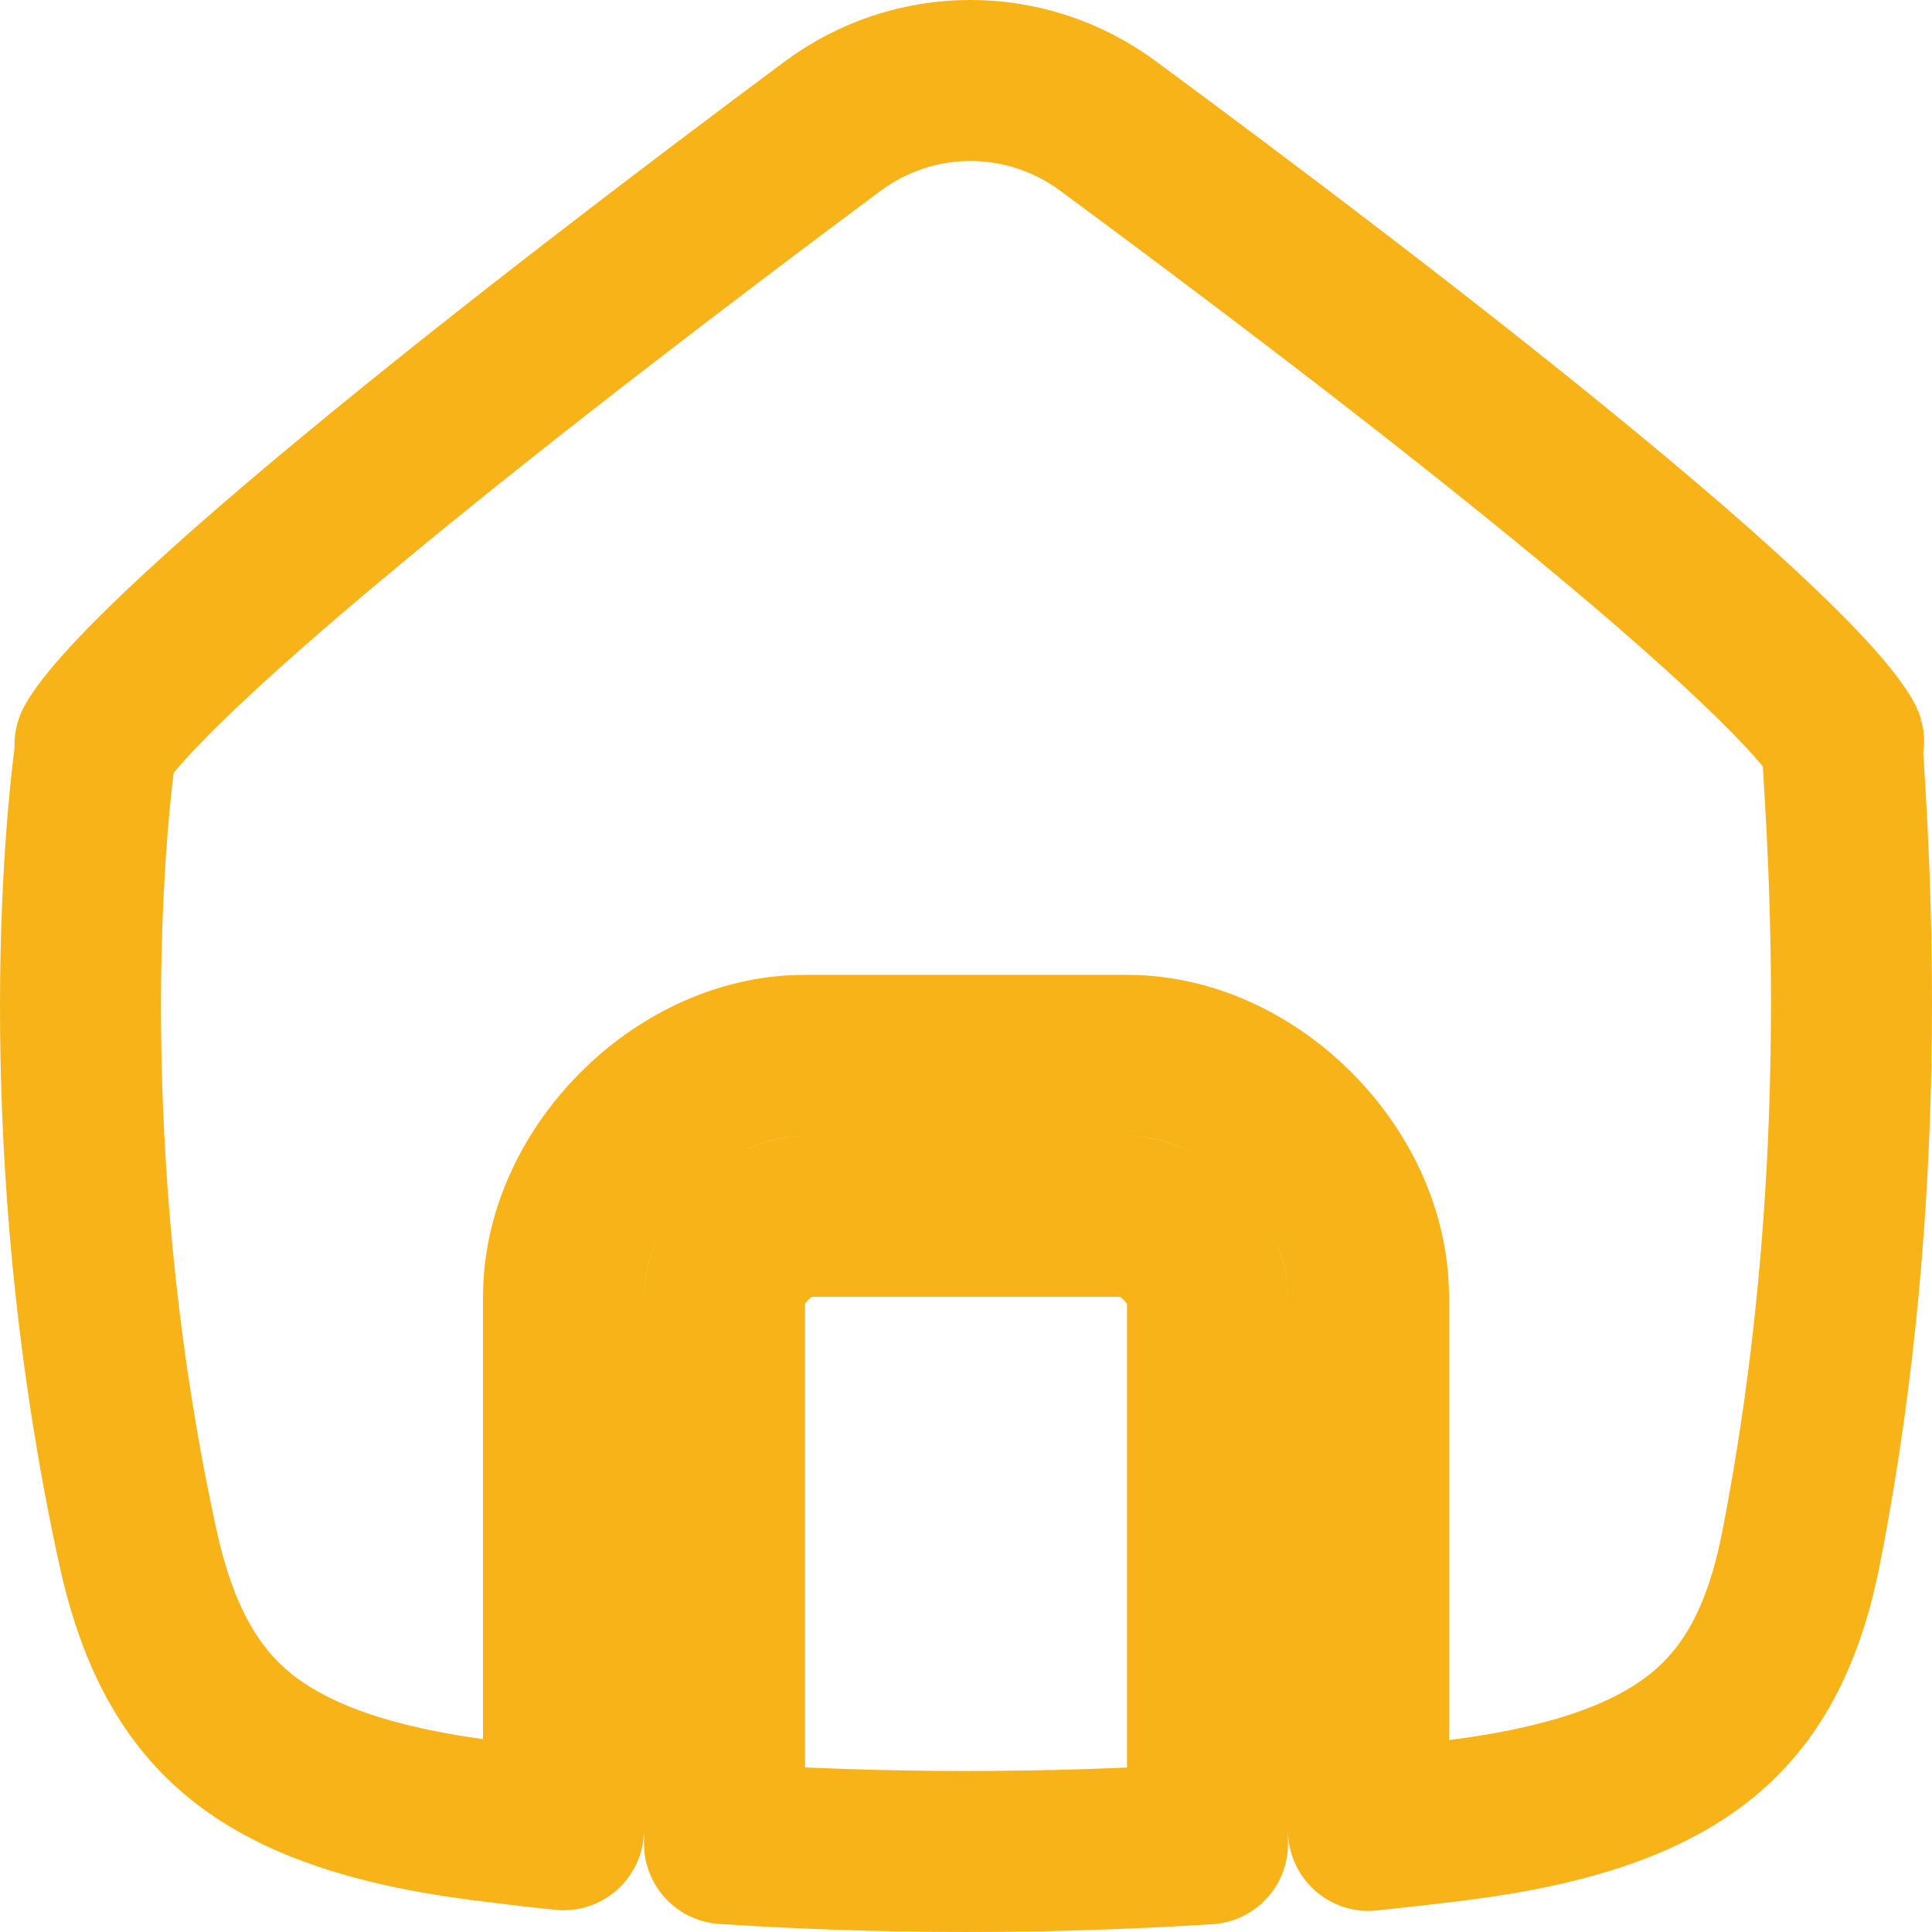
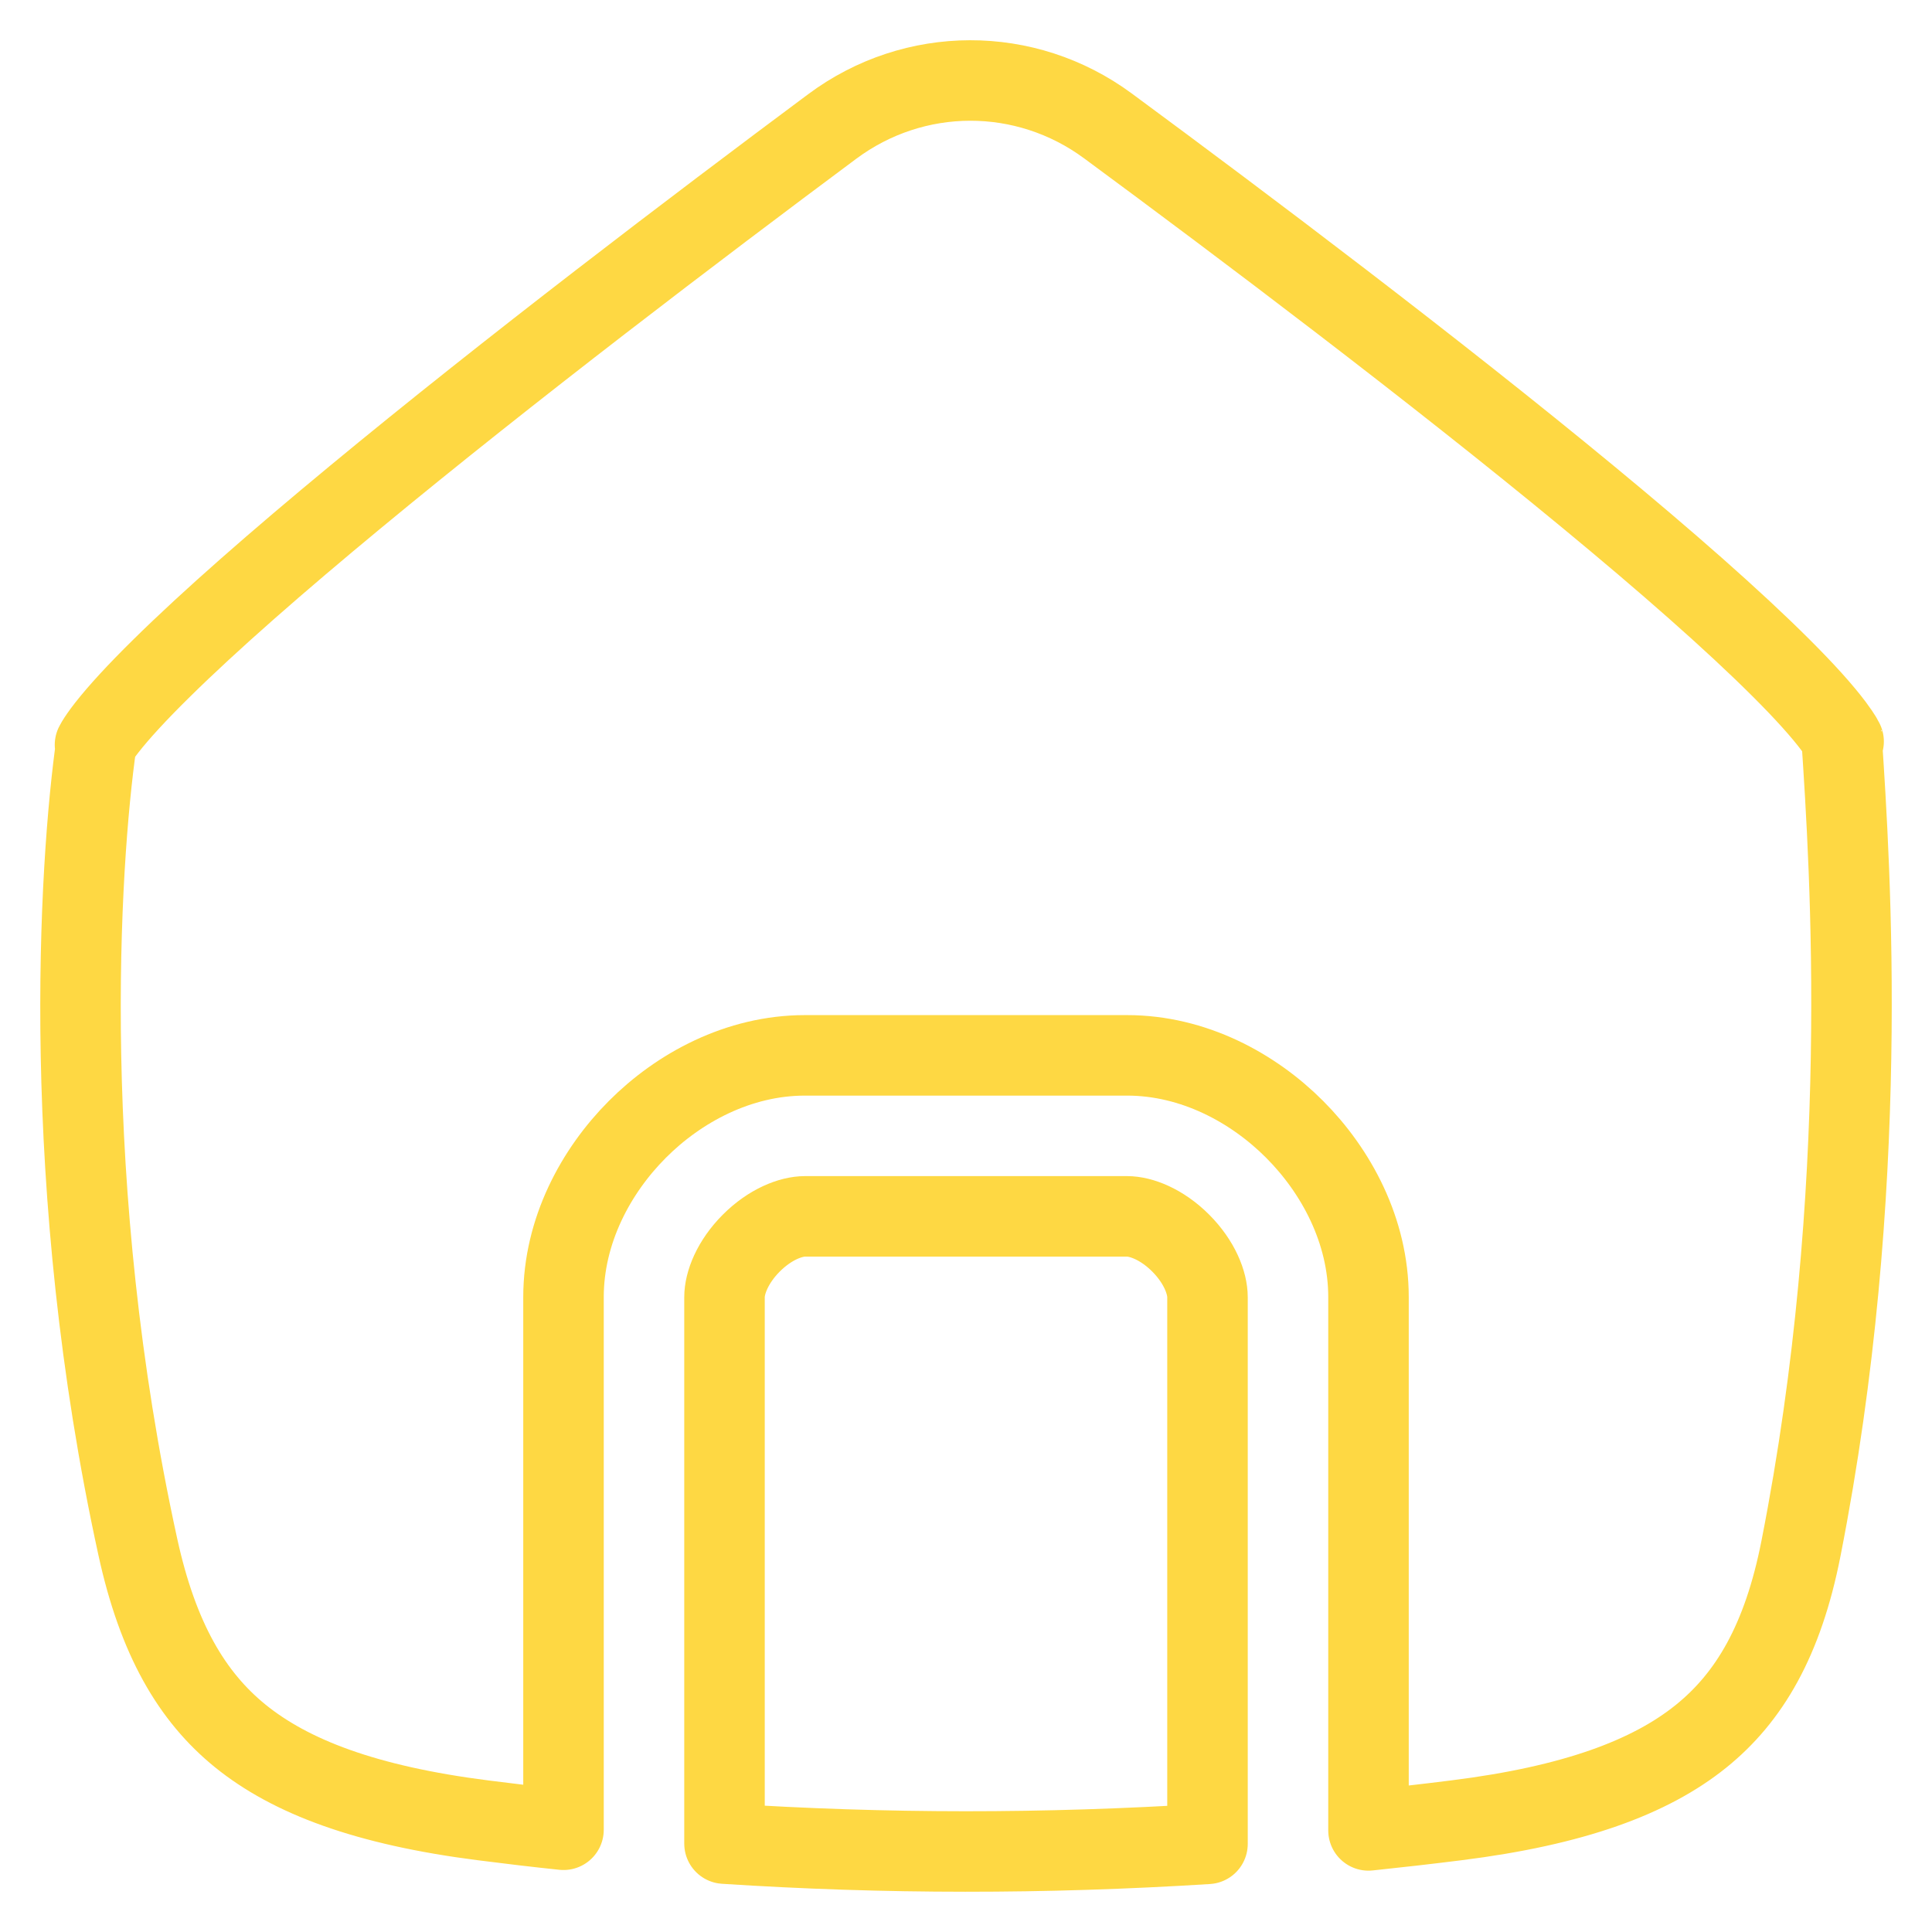
<svg xmlns="http://www.w3.org/2000/svg" width="24" height="24" viewBox="0 0 24 24" fill="none">
-   <path d="M15 22.905C12.982 23.032 10.996 23.032 9 22.902V22.898V22.884V22.87V22.855V22.84V22.826V22.811V22.796V22.781V22.766V22.751V22.735V22.72V22.705V22.689V22.674V22.658V22.642V22.627V22.611V22.595V22.579V22.562V22.546V22.53V22.514V22.497V22.481V22.464V22.448V22.431V22.414V22.397V22.381V22.363V22.346V22.329V22.312V22.295V22.278V22.26V22.243V22.225V22.208V22.19V22.172V22.155V22.137V22.119V22.101V22.083V22.065V22.047V22.029V22.01V21.992V21.974V21.955V21.937V21.918V21.9V21.881V21.862V21.843V21.825V21.806V21.787V21.768V21.749V21.73V21.711V21.692V21.672V21.653V21.634V21.615V21.595V21.576V21.556V21.537V21.517V21.498V21.478V21.458V21.439V21.419V21.399V21.379V21.359V21.339V21.319V21.299V21.279V21.259V21.239V21.219V21.199V21.179V21.158V21.138V21.118V21.097V21.077V21.057V21.036V21.016V20.995V20.975V20.954V20.933V20.913V20.892V20.872V20.851V20.83V20.809V20.789V20.768V20.747V20.726V20.705V20.684V20.664V20.643V20.622V20.601V20.58V20.559V20.538V20.517V20.496V20.475V20.454V20.433V20.412V20.39V20.369V20.348V20.327V20.306V20.285V20.264V20.242V20.221V20.2V20.179V20.157V20.136V20.115V20.094V20.073V20.051V20.03V20.009V19.988V19.966V19.945V19.924V19.902V19.881V19.86V19.839V19.817V19.796V19.775V19.754V19.733V19.711V19.69V19.669V19.648V19.626V19.605V19.584V19.563V19.542V19.52V19.499V19.478V19.457V19.436V19.415V19.394V19.373V19.352V19.331V19.309V19.288V19.267V19.246V19.225V19.204V19.183V19.163V19.142V19.121V19.1V19.079V19.058V19.038V19.017V18.996V18.975V18.955V18.934V18.913V18.893V18.872V18.851V18.831V18.81V18.79V18.77V18.749V18.729V18.708V18.688V18.668V18.647V18.627V18.607V18.587V18.567V18.547V18.527V18.506V18.487V18.467V18.447V18.427V18.407V18.387V18.367V18.348V18.328V18.308V18.289V18.269V18.25V18.23V18.211V18.192V18.172V18.153V18.134V18.115V18.096V18.077V18.058V18.039V18.02V18.001V17.982V17.963V17.945V17.926V17.907V17.889V17.87V17.852V17.834V17.815V17.797V17.779V17.761V17.742V17.724V17.706V17.689V17.671V17.653V17.635V17.618V17.6V17.582V17.565V17.548V17.53V17.513V17.496V17.479V17.462V17.445V17.428V17.411V17.394V17.377V17.361V17.344V17.328V17.311V17.295V17.279V17.262V17.246V17.23V17.214V17.198V17.182V17.167V17.151V17.135V17.12V17.105V17.089V17.074V17.059V17.044V17.029V17.014V16.999V16.984V16.969V16.955V16.94V16.926V16.911V16.897V16.883V16.869V16.855V16.841V16.827V16.814V16.8V16.786V16.773V16.76V16.746V16.733V16.72V16.707V16.694V16.682V16.669V16.656V16.644V16.631V16.619V16.607V16.595V16.583V16.571V16.559V16.548V16.536V16.525V16.513V16.502V16.491V16.48V16.469V16.458V16.448V16.437V16.426V16.416V16.406V16.396V16.386V16.376V16.366V16.356V16.346V16.337V16.328V16.318V16.309V16.3V16.291V16.282V16.274V16.265V16.257V16.248V16.24V16.232V16.224V16.216V16.209V16.201V16.194V16.186V16.179V16.172V16.165V16.158V16.151V16.145V16.139V16.132V16.126V16.12V16.114C9 15.937 9.098 15.678 9.333 15.442C9.568 15.207 9.826 15.11 10 15.11H10.006H10.012H10.018H10.024H10.03H10.036H10.042H10.048H10.054H10.06H10.066H10.072H10.078H10.084H10.09H10.097H10.103H10.109H10.115H10.122H10.128H10.134H10.141H10.147H10.153H10.16H10.166H10.173H10.179H10.186H10.192H10.199H10.205H10.212H10.219H10.225H10.232H10.238H10.245H10.252H10.258H10.265H10.272H10.279H10.286H10.292H10.299H10.306H10.313H10.32H10.327H10.334H10.341H10.347H10.354H10.361H10.368H10.375H10.383H10.389H10.397H10.404H10.411H10.418H10.425H10.432H10.44H10.447H10.454H10.461H10.468H10.476H10.483H10.49H10.498H10.505H10.512H10.52H10.527H10.534H10.542H10.549H10.557H10.564H10.572H10.579H10.587H10.594H10.602H10.609H10.617H10.624H10.632H10.639H10.647H10.655H10.662H10.67H10.678H10.685H10.693H10.701H10.709H10.716H10.724H10.732H10.74H10.748H10.755H10.763H10.771H10.779H10.787H10.795H10.803H10.81H10.818H10.826H10.834H10.842H10.85H10.858H10.866H10.874H10.882H10.89H10.898H10.906H10.914H10.922H10.931H10.939H10.947H10.955H10.963H10.971H10.979H10.987H10.995H11.004H11.012H11.02H11.028H11.037H11.045H11.053H11.061H11.069H11.078H11.086H11.094H11.103H11.111H11.119H11.128H11.136H11.144H11.153H11.161H11.169H11.178H11.186H11.195H11.203H11.211H11.22H11.228H11.237H11.245H11.254H11.262H11.271H11.279H11.287H11.296H11.305H11.313H11.322H11.33H11.339H11.347H11.356H11.364H11.373H11.381H11.39H11.398H11.407H11.416H11.424H11.433H11.441H11.45H11.459H11.467H11.476H11.485H11.493H11.502H11.51H11.519H11.528H11.536H11.545H11.554H11.562H11.571H11.58H11.588H11.597H11.606H11.614H11.623H11.632H11.641H11.649H11.658H11.667H11.676H11.684H11.693H11.702H11.71H11.719H11.728H11.737H11.745H11.754H11.763H11.772H11.78H11.789H11.798H11.807H11.816H11.824H11.833H11.842H11.851H11.859H11.868H11.877H11.886H11.895H11.903H11.912H11.921H11.93H11.938H11.947H11.956H11.965H11.974H11.982H11.991H12H12.009H12.018H12.026H12.035H12.044H12.053H12.062H12.07H12.079H12.088H12.097H12.105H12.114H12.123H12.132H12.141H12.149H12.158H12.167H12.176H12.184H12.193H12.202H12.211H12.22H12.228H12.237H12.246H12.255H12.263H12.272H12.281H12.29H12.298H12.307H12.316H12.324H12.333H12.342H12.351H12.359H12.368H12.377H12.385H12.394H12.403H12.412H12.42H12.429H12.438H12.446H12.455H12.464H12.472H12.481H12.49H12.498H12.507H12.515H12.524H12.533H12.541H12.55H12.559H12.567H12.576H12.584H12.593H12.601H12.61H12.619H12.627H12.636H12.644H12.653H12.661H12.67H12.678H12.687H12.695H12.704H12.713H12.721H12.729H12.738H12.746H12.755H12.763H12.772H12.78H12.789H12.797H12.805H12.814H12.822H12.831H12.839H12.847H12.856H12.864H12.872H12.881H12.889H12.897H12.906H12.914H12.922H12.93H12.939H12.947H12.955H12.963H12.972H12.98H12.988H12.996H13.004H13.013H13.021H13.029H13.037H13.045H13.053H13.061H13.069H13.078H13.086H13.094H13.102H13.11H13.118H13.126H13.134H13.142H13.15H13.158H13.166H13.174H13.182H13.19H13.197H13.205H13.213H13.221H13.229H13.237H13.245H13.252H13.26H13.268H13.276H13.284H13.291H13.299H13.307H13.315H13.322H13.33H13.338H13.345H13.353H13.361H13.368H13.376H13.383H13.391H13.398H13.406H13.413H13.421H13.428H13.436H13.443H13.451H13.458H13.466H13.473H13.48H13.488H13.495H13.502H13.51H13.517H13.524H13.532H13.539H13.546H13.553H13.56H13.568H13.575H13.582H13.589H13.596H13.603H13.611H13.617H13.625H13.632H13.639H13.646H13.653H13.659H13.666H13.673H13.68H13.687H13.694H13.701H13.708H13.714H13.721H13.728H13.735H13.742H13.748H13.755H13.762H13.768H13.775H13.781H13.788H13.795H13.801H13.808H13.814H13.821H13.827H13.834H13.84H13.847H13.853H13.859H13.866H13.872H13.878H13.885H13.891H13.897H13.903H13.91H13.916H13.922H13.928H13.934H13.94H13.946H13.952H13.958H13.964H13.97H13.976H13.982H13.988H13.994H14C14.174 15.11 14.432 15.207 14.667 15.442C14.902 15.678 15 15.937 15 16.114V20.35V20.371V20.392V20.414V20.435V20.456V20.477V20.498V20.519V20.54V20.561V20.582V20.603V20.624V20.645V20.666V20.687V21.018V21.656V22.769V22.905ZM7 22.72V22.73C6.668 22.695 6.336 22.656 6.002 22.613C4.54 22.427 3.607 22.069 2.984 21.564C2.383 21.076 1.962 20.361 1.712 19.216C0.732 14.738 0.98 10.751 1.199 9.219C1.222 9.181 1.262 9.121 1.327 9.038C1.475 8.849 1.701 8.602 2.005 8.303C2.609 7.707 3.449 6.973 4.409 6.179C6.323 4.595 8.644 2.832 10.337 1.572C11.357 0.812 12.74 0.809 13.763 1.564C15.47 2.823 17.811 4.589 19.73 6.174C20.693 6.969 21.53 7.703 22.125 8.297C22.424 8.595 22.641 8.838 22.778 9.021C22.826 9.085 22.857 9.133 22.877 9.165C22.985 10.795 23.25 14.779 22.372 19.237C22.148 20.377 21.73 21.087 21.128 21.571C20.5 22.076 19.554 22.43 18.089 22.613C17.724 22.659 17.361 22.7 17 22.738V21.656V21.342V21.018V20.35V16.114C17 15.288 16.598 14.546 16.083 14.03C15.568 13.513 14.826 13.11 14 13.11H13.994H13.988H13.982H13.976H13.97H13.964H13.958H13.952H13.946H13.94H13.934H13.928H13.922H13.916H13.91H13.903H13.897H13.891H13.885H13.878H13.872H13.866H13.859H13.853H13.847H13.84H13.834H13.827H13.821H13.814H13.808H13.801H13.795H13.788H13.781H13.775H13.768H13.762H13.755H13.748H13.742H13.735H13.728H13.721H13.714H13.708H13.701H13.694H13.687H13.68H13.673H13.666H13.659H13.653H13.646H13.639H13.632H13.625H13.617H13.611H13.603H13.596H13.589H13.582H13.575H13.568H13.56H13.553H13.546H13.539H13.532H13.524H13.517H13.51H13.502H13.495H13.488H13.48H13.473H13.466H13.458H13.451H13.443H13.436H13.428H13.421H13.413H13.406H13.398H13.391H13.383H13.376H13.368H13.361H13.353H13.345H13.338H13.33H13.322H13.315H13.307H13.299H13.291H13.284H13.276H13.268H13.26H13.252H13.245H13.237H13.229H13.221H13.213H13.205H13.197H13.19H13.182H13.174H13.166H13.158H13.15H13.142H13.134H13.126H13.118H13.11H13.102H13.094H13.086H13.078H13.069H13.061H13.053H13.045H13.037H13.029H13.021H13.013H13.004H12.996H12.988H12.98H12.972H12.963H12.955H12.947H12.939H12.93H12.922H12.914H12.906H12.897H12.889H12.881H12.872H12.864H12.856H12.847H12.839H12.831H12.822H12.814H12.805H12.797H12.789H12.78H12.772H12.763H12.755H12.746H12.738H12.729H12.721H12.713H12.704H12.695H12.687H12.678H12.67H12.661H12.653H12.644H12.636H12.627H12.619H12.61H12.601H12.593H12.584H12.576H12.567H12.559H12.55H12.541H12.533H12.524H12.515H12.507H12.498H12.49H12.481H12.472H12.464H12.455H12.446H12.438H12.429H12.42H12.412H12.403H12.394H12.385H12.377H12.368H12.359H12.351H12.342H12.333H12.324H12.316H12.307H12.298H12.29H12.281H12.272H12.263H12.255H12.246H12.237H12.228H12.22H12.211H12.202H12.193H12.184H12.176H12.167H12.158H12.149H12.141H12.132H12.123H12.114H12.105H12.097H12.088H12.079H12.07H12.062H12.053H12.044H12.035H12.026H12.018H12.009H12H11.991H11.982H11.974H11.965H11.956H11.947H11.938H11.93H11.921H11.912H11.903H11.895H11.886H11.877H11.868H11.859H11.851H11.842H11.833H11.824H11.816H11.807H11.798H11.789H11.78H11.772H11.763H11.754H11.745H11.737H11.728H11.719H11.71H11.702H11.693H11.684H11.676H11.667H11.658H11.649H11.641H11.632H11.623H11.614H11.606H11.597H11.588H11.58H11.571H11.562H11.554H11.545H11.536H11.528H11.519H11.51H11.502H11.493H11.485H11.476H11.467H11.459H11.45H11.441H11.433H11.424H11.416H11.407H11.398H11.39H11.381H11.373H11.364H11.356H11.347H11.339H11.33H11.322H11.313H11.305H11.296H11.287H11.279H11.271H11.262H11.254H11.245H11.237H11.228H11.22H11.211H11.203H11.195H11.186H11.178H11.169H11.161H11.153H11.144H11.136H11.128H11.119H11.111H11.103H11.094H11.086H11.078H11.069H11.061H11.053H11.045H11.037H11.028H11.02H11.012H11.004H10.995H10.987H10.979H10.971H10.963H10.955H10.947H10.939H10.931H10.922H10.914H10.906H10.898H10.89H10.882H10.874H10.866H10.858H10.85H10.842H10.834H10.826H10.818H10.81H10.803H10.795H10.787H10.779H10.771H10.763H10.755H10.748H10.74H10.732H10.724H10.716H10.709H10.701H10.693H10.685H10.678H10.67H10.662H10.655H10.647H10.639H10.632H10.624H10.617H10.609H10.602H10.594H10.587H10.579H10.572H10.564H10.557H10.549H10.542H10.534H10.527H10.52H10.512H10.505H10.498H10.49H10.483H10.476H10.468H10.461H10.454H10.447H10.44H10.432H10.425H10.418H10.411H10.404H10.397H10.389H10.383H10.375H10.368H10.361H10.354H10.347H10.341H10.334H10.327H10.32H10.313H10.306H10.299H10.292H10.286H10.279H10.272H10.265H10.258H10.252H10.245H10.238H10.232H10.225H10.219H10.212H10.205H10.199H10.192H10.186H10.179H10.173H10.166H10.16H10.153H10.147H10.141H10.134H10.128H10.122H10.115H10.109H10.103H10.097H10.09H10.084H10.078H10.072H10.066H10.06H10.054H10.048H10.042H10.036H10.03H10.024H10.018H10.012H10.006H10C9.174 13.11 8.432 13.513 7.917 14.03C7.402 14.546 7 15.288 7 16.114V16.12V16.126V16.132V16.139V16.145V16.151V16.158V16.165V16.172V16.179V16.186V16.194V16.201V16.209V16.216V16.224V16.232V16.24V16.248V16.257V16.265V16.274V16.282V16.291V16.3V16.309V16.318V16.328V16.337V16.346V16.356V16.366V16.376V16.386V16.396V16.406V16.416V16.426V16.437V16.448V16.458V16.469V16.48V16.491V16.502V16.513V16.525V16.536V16.548V16.559V16.571V16.583V16.595V16.607V16.619V16.631V16.644V16.656V16.669V16.682V16.694V16.707V16.72V16.733V16.746V16.76V16.773V16.786V16.8V16.814V16.827V16.841V16.855V16.869V16.883V16.897V16.911V16.926V16.94V16.955V16.969V16.984V16.999V17.014V17.029V17.044V17.059V17.074V17.089V17.105V17.12V17.135V17.151V17.167V17.182V17.198V17.214V17.23V17.246V17.262V17.279V17.295V17.311V17.328V17.344V17.361V17.377V17.394V17.411V17.428V17.445V17.462V17.479V17.496V17.513V17.53V17.548V17.565V17.582V17.6V17.618V17.635V17.653V17.671V17.689V17.706V17.724V17.742V17.761V17.779V17.797V17.815V17.834V17.852V17.87V17.889V17.907V17.926V17.945V17.963V17.982V18.001V18.02V18.039V18.058V18.077V18.096V18.115V18.134V18.153V18.172V18.192V18.211V18.23V18.25V18.269V18.289V18.308V18.328V18.348V18.367V18.387V18.407V18.427V18.447V18.467V18.487V18.506V18.527V18.547V18.567V18.587V18.607V18.627V18.647V18.668V18.688V18.708V18.729V18.749V18.77V18.79V18.81V18.831V18.851V18.872V18.893V18.913V18.934V18.955V18.975V18.996V19.017V19.038V19.058V19.079V19.1V19.121V19.142V19.163V19.183V19.204V19.225V19.246V19.267V19.288V19.309V19.331V19.352V19.373V19.394V19.415V19.436V19.457V19.478V19.499V19.52V19.542V19.563V19.584V19.605V19.626V19.648V19.669V19.69V19.711V19.733V19.754V19.775V19.796V19.817V19.839V19.86V19.881V19.902V19.924V19.945V19.966V19.988V20.009V20.03V20.051V20.073V20.094V20.115V20.136V20.157V20.179V20.2V20.221V20.242V20.264V20.285V20.306V20.327V20.348V20.369V20.39V20.412V20.433V20.454V20.475V20.496V20.517V20.538V20.559V20.58V20.601V20.622V20.643V20.664V20.684V20.705V20.726V20.747V20.768V20.789V20.809V20.83V20.851V20.872V20.892V20.913V20.933V20.954V20.975V20.995V21.016V21.036V21.057V21.077V21.097V21.118V21.138V21.158V21.179V21.199V21.219V21.239V21.259V21.279V21.299V21.319V21.339V21.359V21.379V21.399V21.419V21.439V21.458V21.478V21.498V21.517V21.537V21.556V21.576V21.595V21.615V21.634V21.653V21.672V21.692V21.711V21.73V21.749V21.768V21.787V21.806V21.825V21.843V21.862V21.881V21.9V21.918V21.937V21.955V21.974V21.992V22.01V22.029V22.047V22.065V22.083V22.101V22.119V22.137V22.155V22.172V22.19V22.208V22.225V22.243V22.26V22.278V22.295V22.312V22.329V22.346V22.363V22.381V22.397V22.414V22.431V22.448V22.464V22.481V22.497V22.514V22.53V22.546V22.562V22.579V22.595V22.611V22.627V22.642V22.658V22.674V22.689V22.705V22.72ZM1.18 9.253C1.18 9.253 1.181 9.252 1.183 9.248C1.181 9.252 1.18 9.253 1.18 9.253ZM22.902 9.211C22.901 9.211 22.9 9.209 22.899 9.205C22.901 9.209 22.902 9.211 22.902 9.211Z" stroke="#F8B319" stroke-width="2" stroke-linecap="round" stroke-linejoin="round" />
+   <path d="M15 22.905C12.982 23.032 10.996 23.032 9 22.902V22.898V22.884V22.87V22.855V22.84V22.826V22.811V22.796V22.781V22.766V22.751V22.735V22.72V22.705V22.689V22.674V22.658V22.642V22.627V22.611V22.595V22.579V22.562V22.546V22.53V22.514V22.497V22.481V22.464V22.448V22.431V22.414V22.397V22.381V22.363V22.346V22.329V22.312V22.295V22.278V22.26V22.243V22.225V22.208V22.19V22.172V22.155V22.137V22.119V22.101V22.083V22.065V22.047V22.029V22.01V21.992V21.974V21.955V21.937V21.918V21.9V21.881V21.862V21.843V21.825V21.806V21.787V21.768V21.749V21.73V21.711V21.692V21.672V21.653V21.634V21.615V21.595V21.576V21.556V21.537V21.517V21.498V21.478V21.458V21.439V21.419V21.399V21.379V21.359V21.339V21.319V21.299V21.279V21.259V21.239V21.219V21.199V21.179V21.158V21.138V21.118V21.097V21.077V21.057V21.036V21.016V20.995V20.975V20.954V20.933V20.913V20.892V20.872V20.851V20.83V20.809V20.789V20.768V20.747V20.726V20.705V20.684V20.664V20.643V20.622V20.601V20.58V20.559V20.538V20.517V20.496V20.475V20.454V20.433V20.412V20.39V20.369V20.348V20.327V20.306V20.285V20.264V20.242V20.221V20.2V20.179V20.157V20.136V20.115V20.094V20.073V20.051V20.03V20.009V19.988V19.966V19.945V19.924V19.902V19.881V19.86V19.839V19.817V19.796V19.775V19.754V19.733V19.711V19.69V19.669V19.648V19.626V19.605V19.584V19.563V19.542V19.52V19.499V19.478V19.457V19.436V19.415V19.394V19.373V19.352V19.331V19.309V19.288V19.267V19.246V19.225V19.204V19.183V19.163V19.142V19.121V19.1V19.079V19.058V19.038V19.017V18.996V18.975V18.955V18.934V18.913V18.893V18.872V18.851V18.831V18.81V18.79V18.77V18.749V18.729V18.708V18.688V18.668V18.647V18.627V18.607V18.587V18.567V18.547V18.527V18.506V18.487V18.467V18.447V18.427V18.407V18.387V18.367V18.348V18.328V18.308V18.289V18.269V18.25V18.23V18.211V18.192V18.172V18.153V18.134V18.115V18.096V18.077V18.058V18.039V18.02V18.001V17.982V17.963V17.945V17.926V17.907V17.889V17.87V17.852V17.834V17.815V17.797V17.779V17.761V17.742V17.724V17.706V17.689V17.671V17.653V17.635V17.618V17.6V17.582V17.565V17.548V17.53V17.513V17.496V17.479V17.462V17.445V17.428V17.411V17.394V17.377V17.361V17.344V17.328V17.311V17.295V17.279V17.262V17.246V17.23V17.214V17.198V17.182V17.167V17.151V17.135V17.12V17.105V17.089V17.074V17.059V17.044V17.029V17.014V16.999V16.984V16.969V16.955V16.94V16.926V16.911V16.897V16.883V16.869V16.855V16.841V16.827V16.814V16.8V16.786V16.773V16.76V16.746V16.733V16.72V16.707V16.694V16.682V16.669V16.656V16.644V16.631V16.619V16.607V16.595V16.583V16.571V16.559V16.548V16.536V16.525V16.513V16.502V16.491V16.48V16.469V16.458V16.448V16.437V16.426V16.416V16.406V16.396V16.386V16.376V16.366V16.356V16.346V16.337V16.328V16.318V16.309V16.3V16.291V16.282V16.274V16.265V16.257V16.248V16.24V16.232V16.224V16.216V16.209V16.201V16.194V16.186V16.179V16.172V16.165V16.158V16.151V16.145V16.139V16.132V16.126V16.12V16.114C9 15.937 9.098 15.678 9.333 15.442C9.568 15.207 9.826 15.11 10 15.11H10.006H10.012H10.018H10.024H10.03H10.036H10.042H10.048H10.054H10.06H10.066H10.072H10.078H10.084H10.09H10.097H10.103H10.109H10.115H10.122H10.128H10.134H10.141H10.147H10.153H10.16H10.166H10.173H10.179H10.186H10.192H10.199H10.205H10.212H10.219H10.225H10.232H10.238H10.245H10.252H10.258H10.265H10.272H10.279H10.286H10.292H10.299H10.306H10.313H10.32H10.327H10.334H10.341H10.347H10.354H10.361H10.368H10.375H10.383H10.389H10.397H10.404H10.411H10.418H10.425H10.432H10.44H10.447H10.454H10.461H10.468H10.476H10.483H10.49H10.498H10.505H10.512H10.52H10.527H10.534H10.542H10.549H10.557H10.564H10.572H10.579H10.587H10.594H10.602H10.609H10.617H10.624H10.632H10.639H10.647H10.655H10.662H10.67H10.678H10.685H10.693H10.701H10.709H10.716H10.724H10.732H10.74H10.748H10.755H10.763H10.771H10.779H10.787H10.795H10.803H10.81H10.818H10.826H10.834H10.842H10.85H10.858H10.866H10.874H10.882H10.89H10.898H10.906H10.914H10.922H10.931H10.939H10.947H10.955H10.963H10.971H10.979H10.987H10.995H11.004H11.012H11.02H11.028H11.037H11.045H11.053H11.061H11.069H11.078H11.086H11.094H11.103H11.111H11.119H11.128H11.136H11.144H11.153H11.161H11.169H11.178H11.186H11.195H11.203H11.211H11.22H11.228H11.237H11.245H11.254H11.262H11.271H11.279H11.287H11.296H11.305H11.313H11.322H11.33H11.339H11.347H11.356H11.364H11.373H11.381H11.39H11.398H11.407H11.416H11.424H11.433H11.441H11.45H11.459H11.467H11.476H11.485H11.493H11.502H11.51H11.519H11.528H11.536H11.545H11.554H11.562H11.571H11.58H11.588H11.597H11.606H11.614H11.623H11.632H11.641H11.649H11.658H11.667H11.676H11.684H11.693H11.702H11.71H11.719H11.728H11.737H11.745H11.754H11.763H11.772H11.78H11.789H11.798H11.807H11.816H11.824H11.833H11.842H11.851H11.859H11.868H11.877H11.886H11.895H11.903H11.912H11.921H11.93H11.938H11.947H11.956H11.965H11.974H11.982H11.991H12H12.009H12.018H12.026H12.035H12.044H12.053H12.062H12.07H12.079H12.088H12.097H12.105H12.114H12.123H12.132H12.141H12.149H12.158H12.167H12.176H12.184H12.193H12.202H12.211H12.22H12.228H12.237H12.246H12.255H12.263H12.272H12.281H12.29H12.298H12.307H12.316H12.324H12.333H12.342H12.351H12.359H12.368H12.377H12.385H12.394H12.403H12.412H12.42H12.429H12.438H12.446H12.455H12.464H12.472H12.481H12.49H12.498H12.507H12.515H12.524H12.533H12.541H12.55H12.559H12.567H12.576H12.584H12.593H12.601H12.61H12.619H12.627H12.636H12.644H12.653H12.661H12.67H12.678H12.687H12.695H12.704H12.713H12.721H12.729H12.738H12.746H12.755H12.763H12.772H12.78H12.789H12.797H12.805H12.814H12.822H12.831H12.839H12.847H12.856H12.864H12.872H12.881H12.889H12.897H12.906H12.914H12.922H12.93H12.939H12.947H12.955H12.963H12.972H12.98H12.988H12.996H13.004H13.013H13.021H13.029H13.037H13.045H13.053H13.061H13.069H13.078H13.086H13.094H13.102H13.11H13.118H13.126H13.134H13.142H13.15H13.158H13.166H13.174H13.182H13.19H13.197H13.205H13.213H13.221H13.229H13.237H13.245H13.252H13.26H13.268H13.276H13.284H13.291H13.299H13.307H13.315H13.322H13.33H13.338H13.345H13.353H13.361H13.368H13.376H13.383H13.391H13.398H13.406H13.413H13.421H13.428H13.436H13.443H13.451H13.458H13.466H13.473H13.48H13.488H13.495H13.502H13.51H13.517H13.524H13.532H13.539H13.546H13.553H13.56H13.568H13.575H13.582H13.589H13.596H13.603H13.611H13.617H13.625H13.632H13.639H13.646H13.653H13.659H13.666H13.673H13.68H13.687H13.694H13.701H13.708H13.714H13.721H13.728H13.735H13.742H13.748H13.755H13.762H13.768H13.775H13.781H13.788H13.795H13.801H13.808H13.814H13.821H13.827H13.834H13.84H13.847H13.853H13.859H13.866H13.872H13.878H13.885H13.891H13.897H13.903H13.91H13.916H13.922H13.928H13.934H13.94H13.946H13.952H13.958H13.964H13.97H13.976H13.982H13.988H13.994H14C14.174 15.11 14.432 15.207 14.667 15.442C14.902 15.678 15 15.937 15 16.114V20.35V20.371V20.392V20.414V20.435V20.456V20.477V20.498V20.519V20.54V20.561V20.582V20.603V20.624V20.645V20.666V20.687V21.018V21.656V22.769V22.905ZM7 22.72V22.73C6.668 22.695 6.336 22.656 6.002 22.613C4.54 22.427 3.607 22.069 2.984 21.564C2.383 21.076 1.962 20.361 1.712 19.216C0.732 14.738 0.98 10.751 1.199 9.219C1.222 9.181 1.262 9.121 1.327 9.038C1.475 8.849 1.701 8.602 2.005 8.303C2.609 7.707 3.449 6.973 4.409 6.179C6.323 4.595 8.644 2.832 10.337 1.572C11.357 0.812 12.74 0.809 13.763 1.564C15.47 2.823 17.811 4.589 19.73 6.174C20.693 6.969 21.53 7.703 22.125 8.297C22.424 8.595 22.641 8.838 22.778 9.021C22.826 9.085 22.857 9.133 22.877 9.165C22.985 10.795 23.25 14.779 22.372 19.237C22.148 20.377 21.73 21.087 21.128 21.571C20.5 22.076 19.554 22.43 18.089 22.613C17.724 22.659 17.361 22.7 17 22.738V21.656V21.342V21.018V20.35V16.114C17 15.288 16.598 14.546 16.083 14.03C15.568 13.513 14.826 13.11 14 13.11H13.994H13.988H13.982H13.976H13.97H13.964H13.958H13.952H13.946H13.94H13.934H13.928H13.922H13.916H13.91H13.903H13.897H13.891H13.885H13.878H13.872H13.866H13.859H13.853H13.847H13.84H13.834H13.827H13.821H13.814H13.808H13.801H13.795H13.788H13.781H13.775H13.768H13.762H13.755H13.748H13.742H13.735H13.728H13.721H13.714H13.708H13.701H13.694H13.687H13.68H13.673H13.666H13.659H13.653H13.646H13.639H13.632H13.625H13.617H13.611H13.603H13.596H13.589H13.582H13.575H13.568H13.56H13.553H13.546H13.539H13.532H13.524H13.517H13.51H13.502H13.495H13.488H13.48H13.473H13.466H13.458H13.451H13.443H13.436H13.428H13.421H13.413H13.406H13.398H13.391H13.383H13.376H13.368H13.361H13.353H13.345H13.338H13.33H13.322H13.315H13.307H13.299H13.291H13.284H13.276H13.268H13.26H13.252H13.245H13.237H13.229H13.221H13.213H13.205H13.197H13.19H13.182H13.174H13.166H13.158H13.15H13.142H13.134H13.126H13.118H13.11H13.102H13.094H13.086H13.078H13.069H13.061H13.053H13.045H13.037H13.029H13.021H13.013H13.004H12.996H12.988H12.98H12.972H12.963H12.955H12.947H12.939H12.93H12.922H12.914H12.906H12.897H12.889H12.881H12.872H12.864H12.856H12.847H12.839H12.831H12.822H12.814H12.805H12.797H12.789H12.78H12.772H12.763H12.755H12.746H12.738H12.729H12.721H12.713H12.704H12.695H12.687H12.678H12.67H12.661H12.653H12.644H12.636H12.627H12.619H12.61H12.601H12.593H12.584H12.576H12.567H12.559H12.55H12.541H12.533H12.524H12.515H12.507H12.498H12.49H12.481H12.472H12.464H12.455H12.446H12.438H12.429H12.42H12.412H12.403H12.394H12.385H12.377H12.368H12.359H12.351H12.342H12.333H12.324H12.316H12.307H12.298H12.29H12.281H12.272H12.263H12.255H12.246H12.237H12.228H12.22H12.211H12.202H12.193H12.184H12.176H12.167H12.158H12.149H12.141H12.132H12.123H12.114H12.105H12.097H12.088H12.079H12.07H12.062H12.053H12.044H12.035H12.026H12.018H12.009H12H11.991H11.982H11.974H11.965H11.956H11.947H11.938H11.93H11.921H11.912H11.903H11.895H11.886H11.877H11.868H11.859H11.851H11.842H11.833H11.824H11.816H11.807H11.798H11.789H11.78H11.772H11.763H11.754H11.745H11.737H11.728H11.719H11.71H11.702H11.693H11.684H11.676H11.667H11.658H11.649H11.641H11.632H11.623H11.614H11.606H11.597H11.588H11.58H11.571H11.562H11.554H11.545H11.536H11.528H11.519H11.51H11.502H11.493H11.485H11.476H11.467H11.459H11.45H11.441H11.433H11.424H11.416H11.407H11.398H11.39H11.381H11.373H11.364H11.356H11.347H11.339H11.33H11.322H11.313H11.305H11.296H11.287H11.279H11.271H11.262H11.254H11.245H11.237H11.228H11.22H11.211H11.203H11.195H11.186H11.178H11.169H11.161H11.153H11.144H11.136H11.128H11.119H11.111H11.103H11.094H11.086H11.078H11.069H11.061H11.053H11.045H11.037H11.028H11.02H11.012H11.004H10.995H10.987H10.979H10.971H10.963H10.955H10.947H10.939H10.931H10.922H10.914H10.906H10.898H10.89H10.882H10.874H10.866H10.858H10.85H10.842H10.834H10.826H10.818H10.81H10.803H10.795H10.787H10.779H10.771H10.763H10.755H10.748H10.74H10.732H10.724H10.716H10.709H10.701H10.693H10.685H10.678H10.67H10.662H10.655H10.647H10.639H10.632H10.624H10.617H10.609H10.602H10.594H10.587H10.579H10.572H10.564H10.557H10.549H10.542H10.534H10.527H10.52H10.512H10.505H10.498H10.49H10.483H10.476H10.468H10.461H10.454H10.447H10.44H10.432H10.425H10.418H10.411H10.404H10.397H10.389H10.383H10.375H10.368H10.361H10.354H10.347H10.341H10.334H10.327H10.32H10.313H10.306H10.299H10.292H10.286H10.279H10.272H10.265H10.258H10.252H10.245H10.238H10.232H10.225H10.219H10.212H10.205H10.199H10.192H10.186H10.179H10.173H10.166H10.16H10.153H10.147H10.141H10.134H10.128H10.122H10.115H10.109H10.103H10.097H10.09H10.084H10.078H10.072H10.066H10.06H10.054H10.048H10.042H10.036H10.03H10.024H10.018H10.012H10.006H10C9.174 13.11 8.432 13.513 7.917 14.03C7.402 14.546 7 15.288 7 16.114V16.12V16.126V16.132V16.139V16.145V16.151V16.158V16.165V16.172V16.179V16.186V16.194V16.201V16.209V16.216V16.224V16.232V16.24V16.248V16.257V16.265V16.274V16.282V16.291V16.3V16.309V16.318V16.328V16.337V16.346V16.356V16.366V16.376V16.386V16.396V16.406V16.416V16.426V16.437V16.448V16.458V16.469V16.48V16.491V16.502V16.513V16.525V16.536V16.548V16.559V16.571V16.583V16.595V16.607V16.619V16.631V16.644V16.656V16.669V16.682V16.694V16.707V16.72V16.733V16.746V16.76V16.773V16.786V16.8V16.814V16.827V16.841V16.855V16.869V16.883V16.897V16.911V16.926V16.94V16.955V16.969V16.984V16.999V17.014V17.029V17.044V17.059V17.074V17.089V17.105V17.12V17.135V17.151V17.167V17.182V17.198V17.214V17.23V17.246V17.262V17.279V17.295V17.311V17.328V17.344V17.361V17.377V17.394V17.411V17.428V17.445V17.462V17.479V17.496V17.513V17.53V17.548V17.565V17.582V17.6V17.618V17.635V17.653V17.671V17.689V17.706V17.724V17.742V17.761V17.779V17.797V17.815V17.834V17.852V17.87V17.889V17.907V17.926V17.945V17.963V17.982V18.001V18.02V18.039V18.058V18.077V18.096V18.115V18.134V18.153V18.172V18.192V18.211V18.23V18.25V18.269V18.289V18.308V18.328V18.348V18.367V18.387V18.407V18.427V18.447V18.467V18.487V18.506V18.527V18.547V18.567V18.587V18.607V18.627V18.647V18.668V18.688V18.708V18.729V18.749V18.77V18.79V18.81V18.831V18.851V18.872V18.893V18.913V18.934V18.955V18.975V18.996V19.017V19.038V19.058V19.079V19.1V19.121V19.142V19.163V19.183V19.204V19.225V19.246V19.267V19.288V19.309V19.331V19.352V19.373V19.394V19.415V19.436V19.457V19.478V19.499V19.52V19.542V19.563V19.584V19.605V19.626V19.648V19.669V19.69V19.711V19.733V19.754V19.775V19.796V19.817V19.839V19.86V19.881V19.902V19.924V19.945V19.966V19.988V20.009V20.03V20.051V20.073V20.094V20.115V20.136V20.157V20.179V20.2V20.221V20.242V20.264V20.285V20.306V20.327V20.348V20.369V20.39V20.412V20.433V20.454V20.475V20.496V20.517V20.538V20.559V20.58V20.601V20.622V20.643V20.664V20.684V20.705V20.726V20.747V20.768V20.789V20.809V20.83V20.851V20.872V20.892V20.913V20.933V20.954V20.975V20.995V21.016V21.036V21.057V21.077V21.097V21.118V21.138V21.158V21.179V21.199V21.219V21.239V21.259V21.279V21.299V21.319V21.339V21.359V21.379V21.399V21.419V21.439V21.458V21.478V21.498V21.517V21.537V21.556V21.576V21.595V21.615V21.634V21.653V21.672V21.692V21.711V21.73V21.749V21.768V21.787V21.806V21.825V21.843V21.862V21.881V21.9V21.918V21.937V21.955V21.974V21.992V22.01V22.029V22.047V22.065V22.083V22.101V22.119V22.137V22.155V22.172V22.19V22.208V22.225V22.243V22.26V22.278V22.295V22.312V22.329V22.346V22.363V22.381V22.397V22.414V22.431V22.448V22.464V22.481V22.497V22.514V22.53V22.546V22.562V22.579V22.595V22.611V22.627V22.642V22.658V22.674V22.689V22.705V22.72ZM1.18 9.253C1.18 9.253 1.181 9.252 1.183 9.248C1.181 9.252 1.18 9.253 1.18 9.253ZM22.902 9.211C22.901 9.211 22.9 9.209 22.899 9.205C22.901 9.209 22.902 9.211 22.902 9.211Z" stroke="#FED843" strokeWidth="2" stroke-linecap="round" stroke-linejoin="round" />
</svg>
